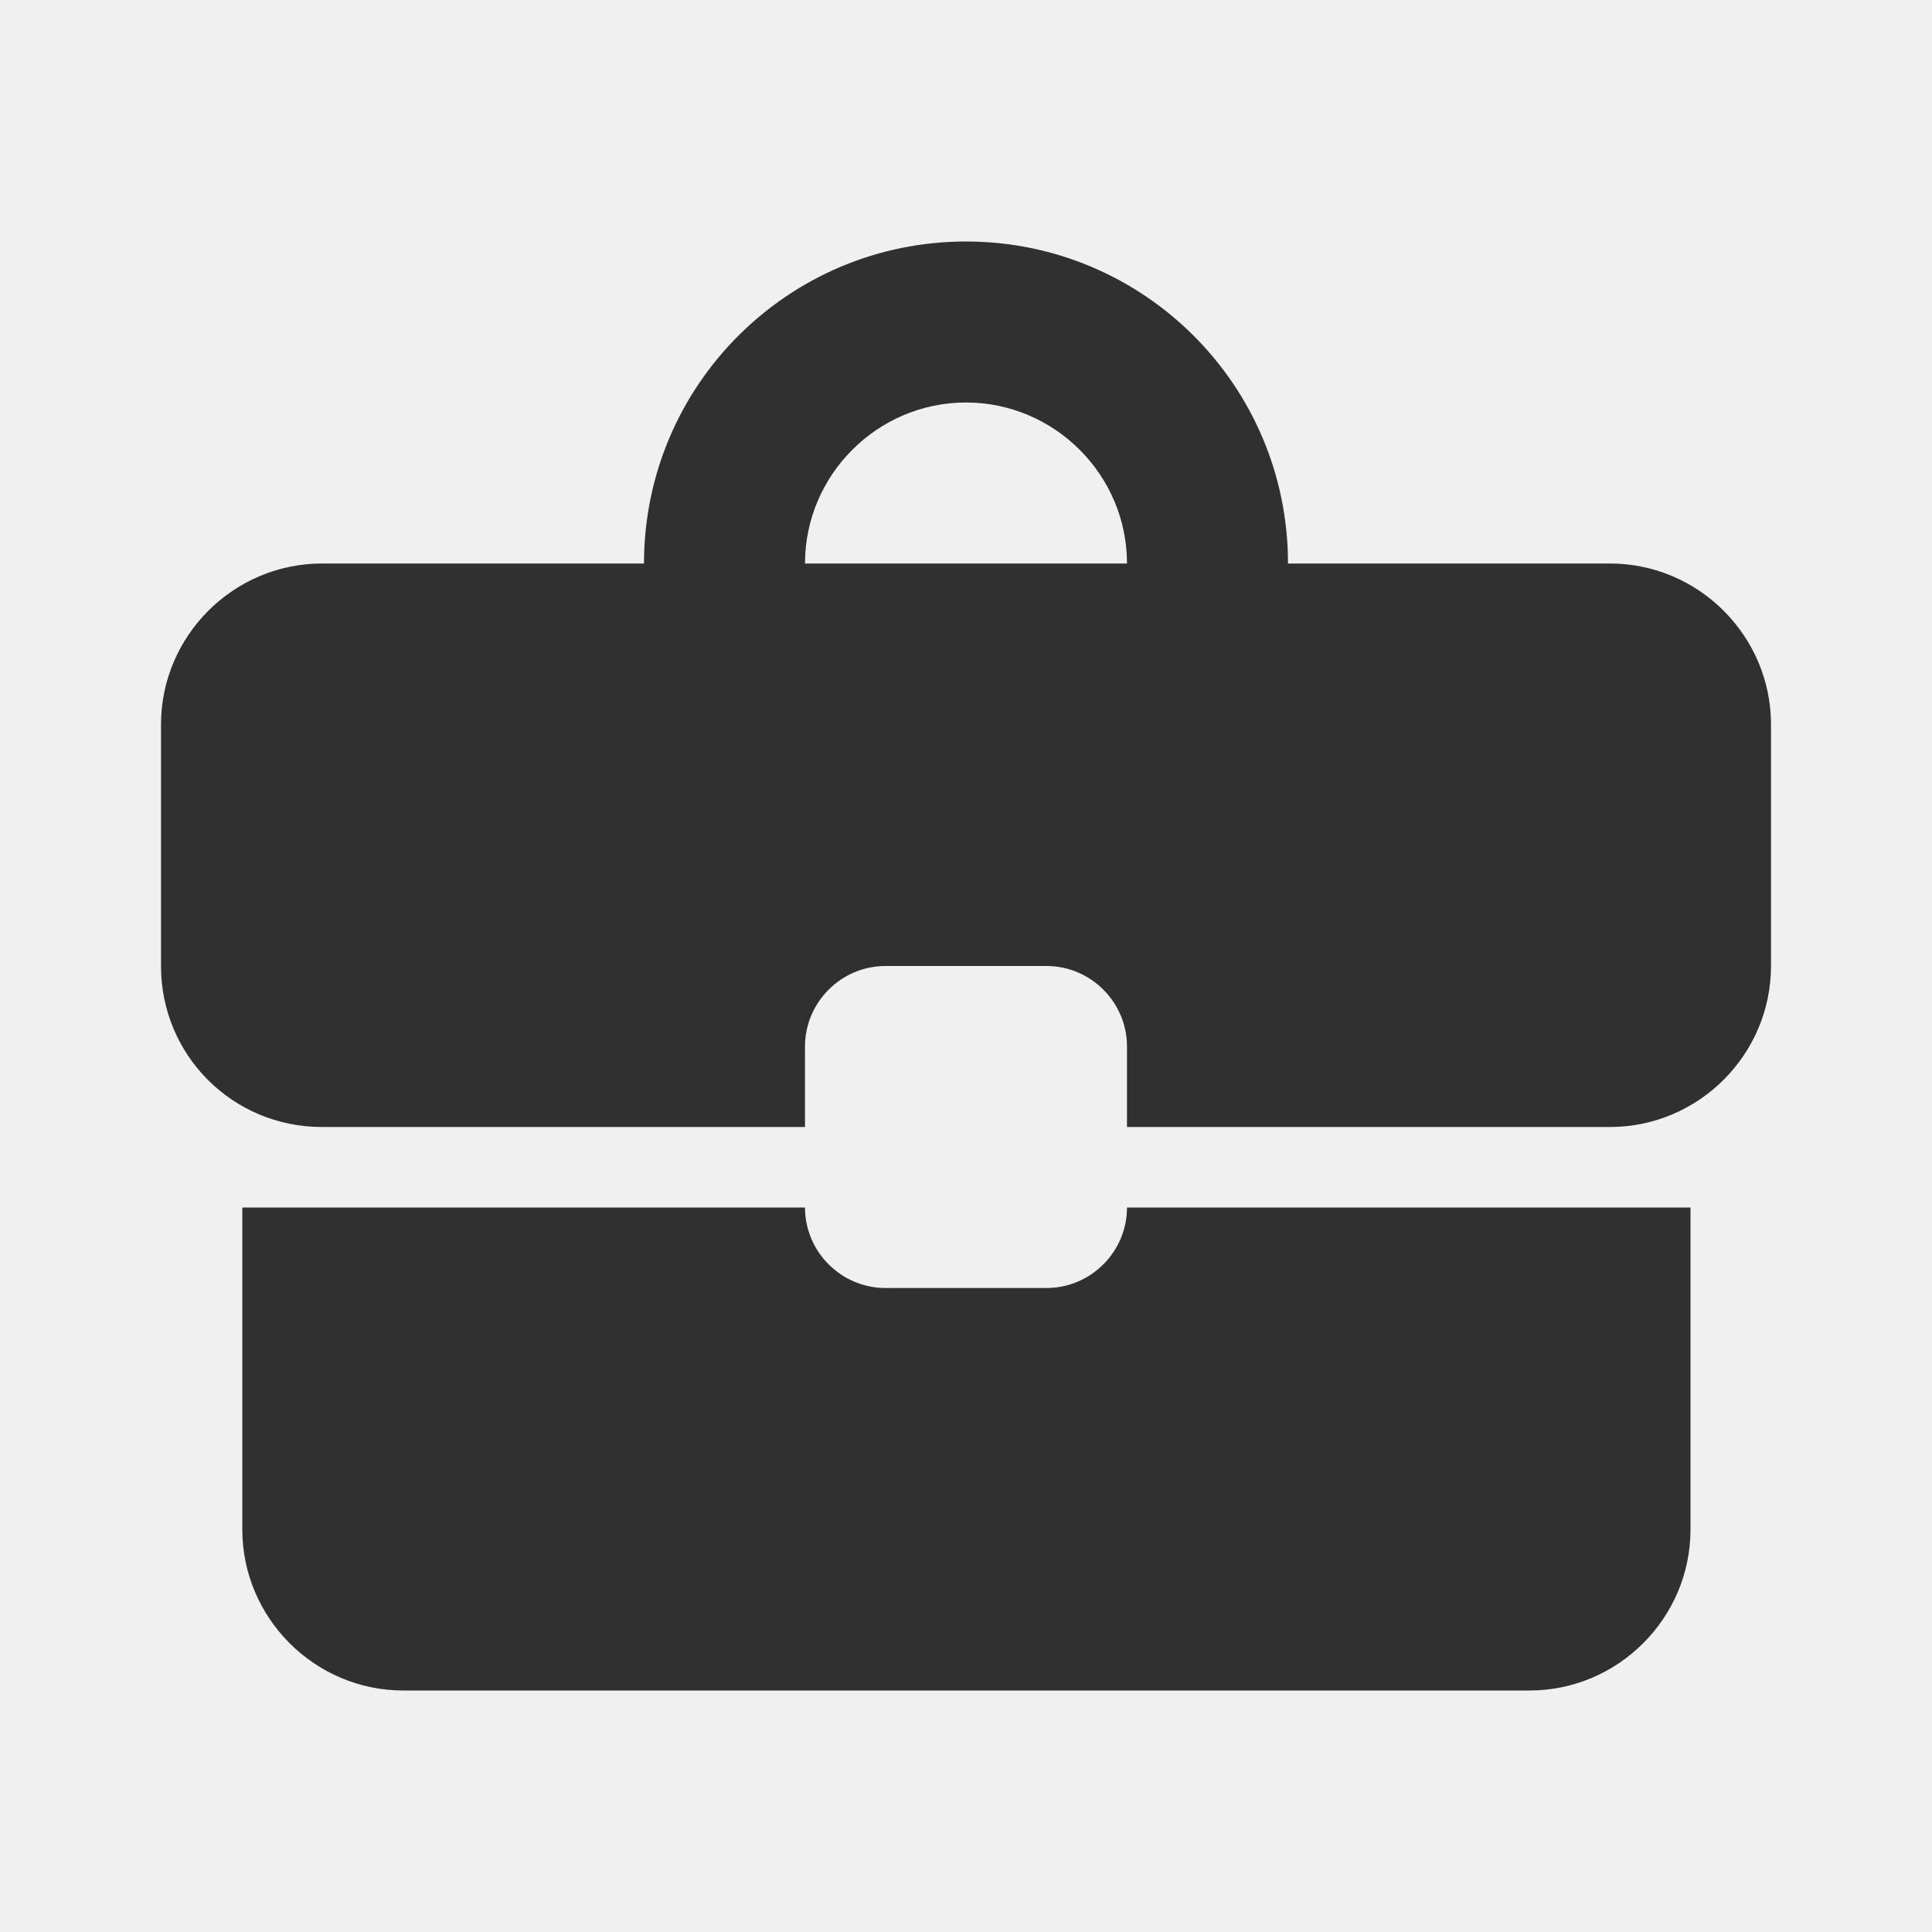
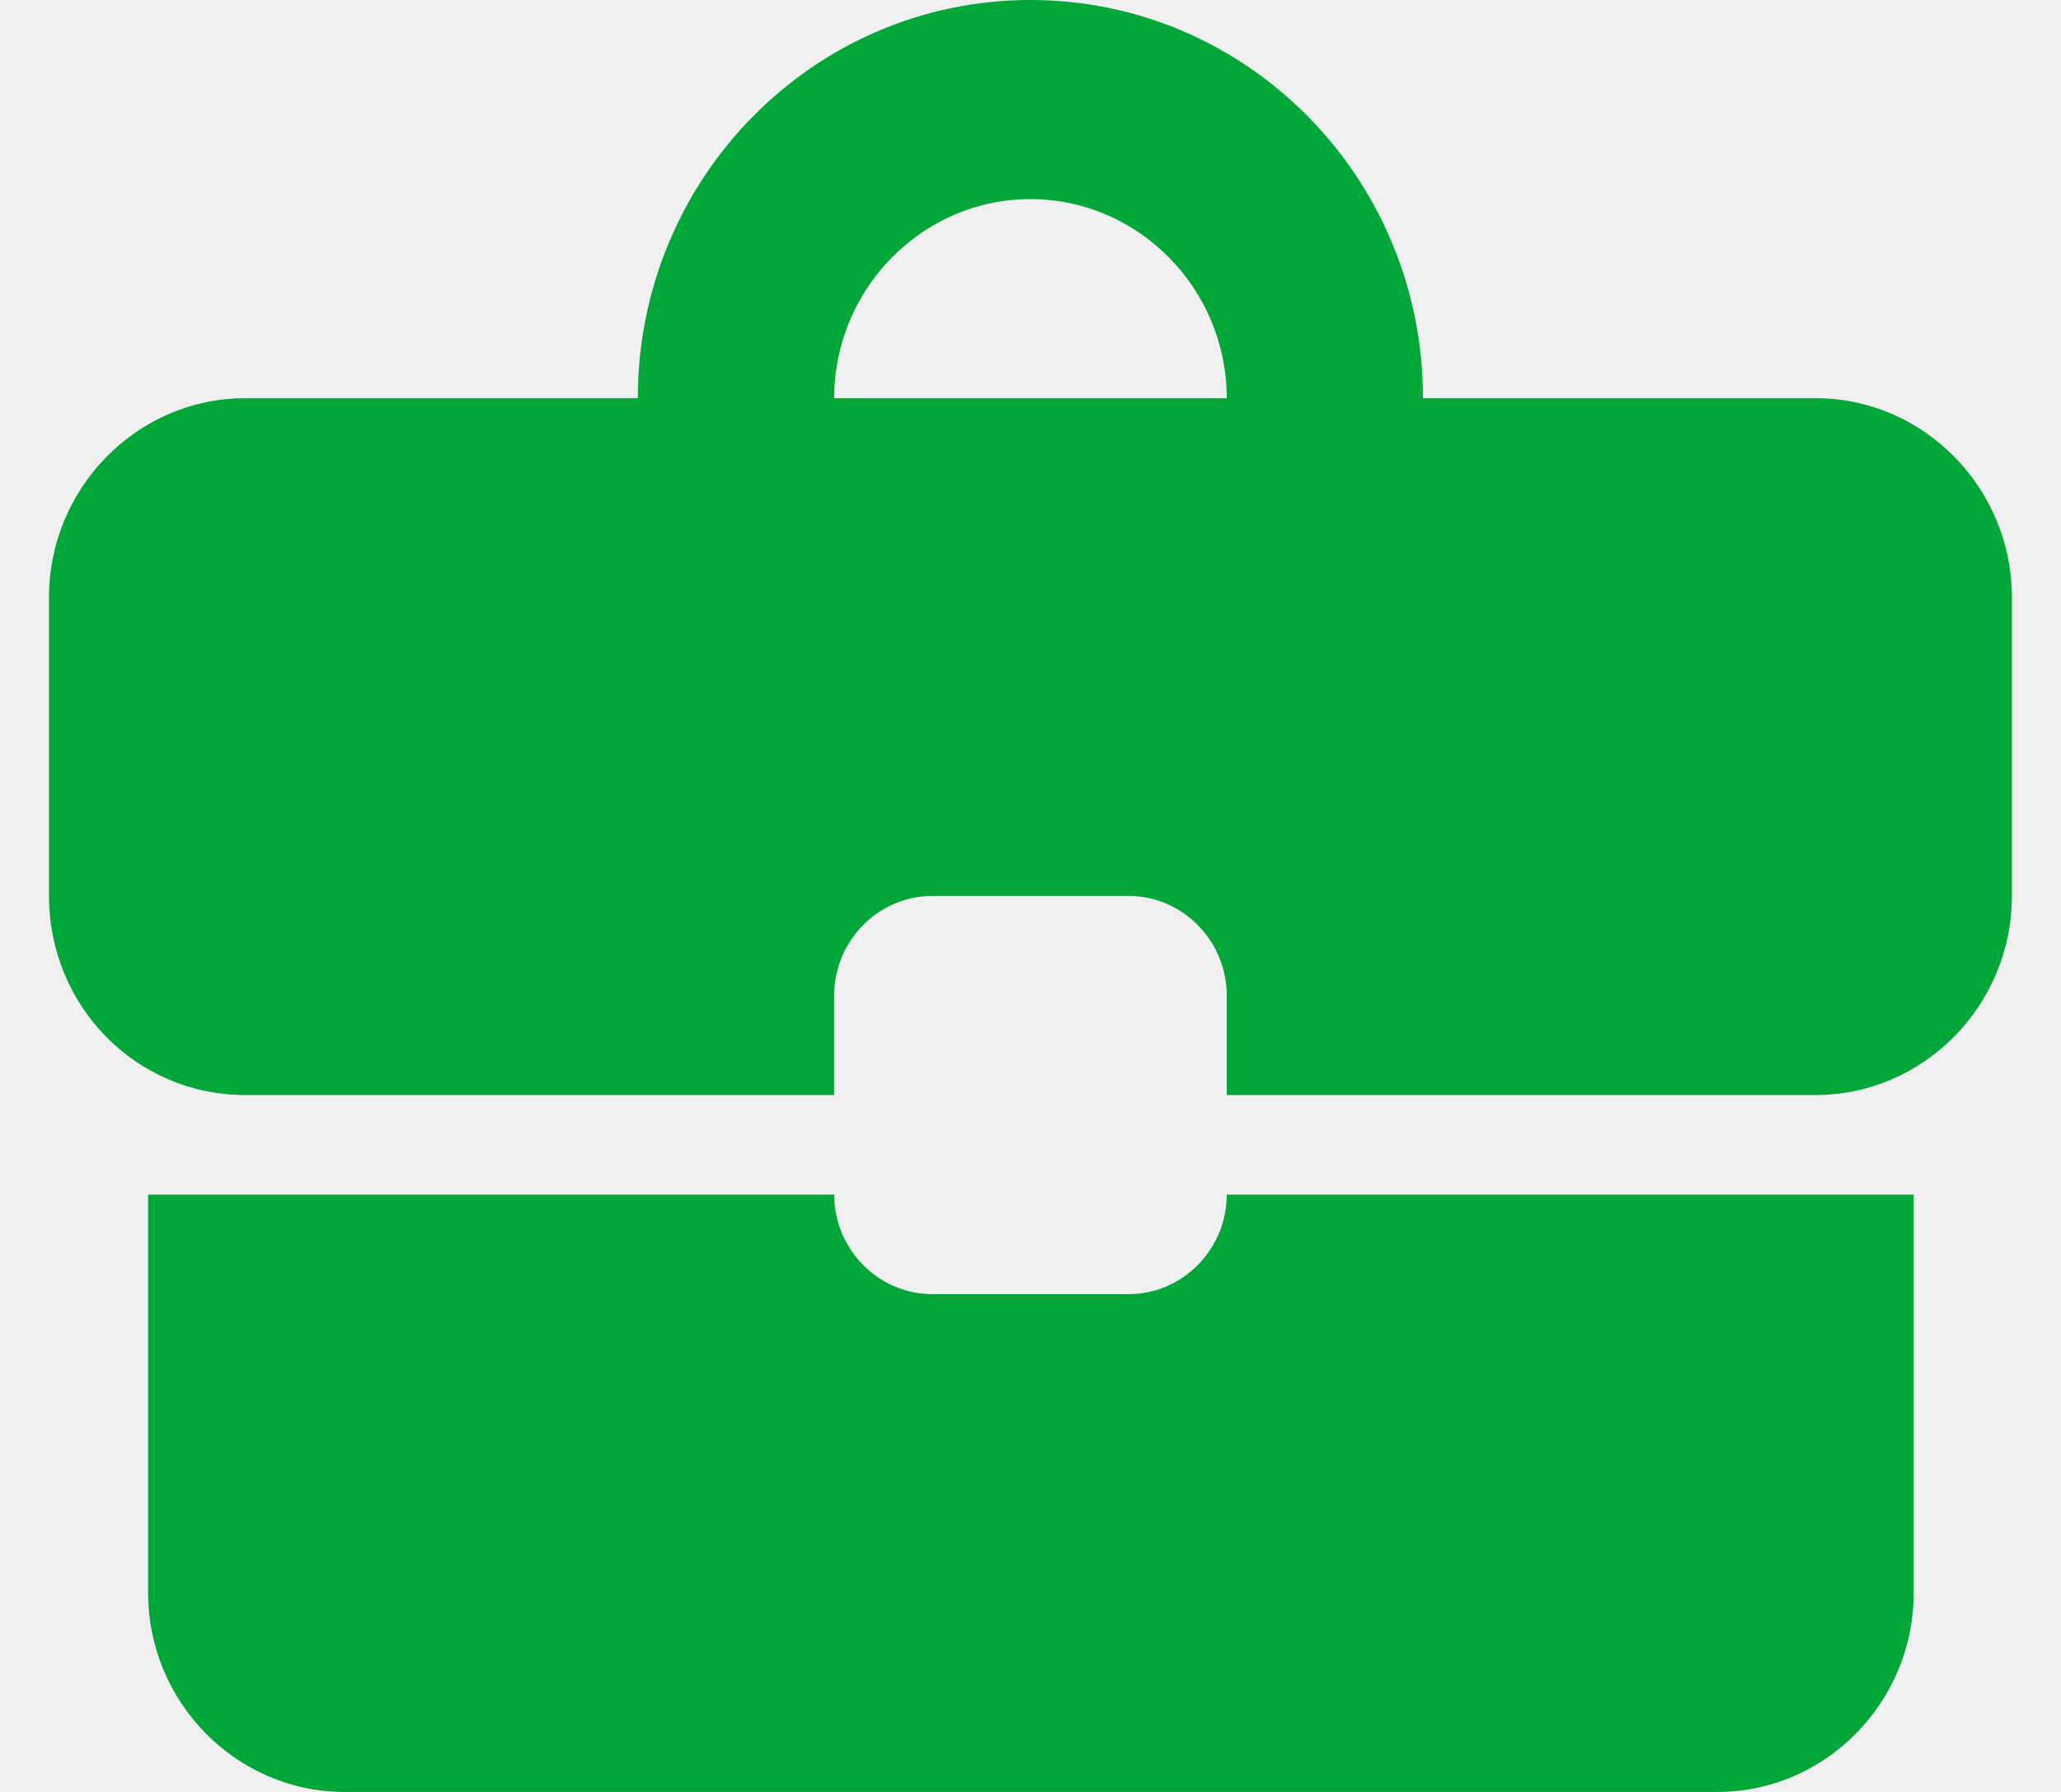
- <svg xmlns="http://www.w3.org/2000/svg" width="24" height="24" viewBox="0 0 24 24" fill="none">
-   <path d="M13 16H11C10.45 16 10 15.55 10 15H3.01V19C3.01 20.1 3.91 21 5.01 21H19C20.1 21 21 20.1 21 19V15H14C14 15.55 13.55 16 13 16ZM20 7H16C16 4.79 14.21 3 12 3C9.79 3 8 4.79 8 7H4C2.9 7 2 7.9 2 9V12C2 13.11 2.89 14 4 14H10V13C10 12.45 10.45 12 11 12H13C13.55 12 14 12.45 14 13V14H20C21.1 14 22 13.1 22 12V9C22 7.9 21.1 7 20 7ZM10 7C10 5.9 10.9 5 12 5C13.1 5 14 5.9 14 7H9.99H10Z" fill="#303030" />
+ <svg xmlns="http://www.w3.org/2000/svg" width="23" height="20" viewBox="0 0 23 20" fill="none">
+   <g clip-path="url(#clip0_1698_17143)">
+     <path d="M12.595 14.444H10.404C9.802 14.444 9.309 13.944 9.309 13.333H1.653V17.778C1.653 19 2.639 20 3.844 20H19.166C20.371 20 21.356 19 21.356 17.778V13.333H13.69C13.69 13.944 13.197 14.444 12.595 14.444ZM20.261 4.444H15.88C15.88 1.989 13.92 0 11.499 0C9.079 0 7.118 1.989 7.118 4.444H2.737C1.533 4.444 0.547 5.444 0.547 6.667V10C0.547 11.233 1.522 12.222 2.737 12.222H9.309V11.111C9.309 10.5 9.802 10 10.404 10H12.595C13.197 10 13.69 10.5 13.69 11.111V12.222H20.261C21.466 12.222 22.452 11.222 22.452 10V6.667C22.452 5.444 21.466 4.444 20.261 4.444ZM9.309 4.444C9.309 3.222 10.294 2.222 11.499 2.222C12.704 2.222 13.69 3.222 13.69 4.444H9.298H9.309Z" fill="#00A637" />
+   </g>
+   <defs>
+     <clipPath id="clip0_1698_17143">
+       <rect width="23" height="20" fill="white" />
+     </clipPath>
+   </defs>
</svg>
